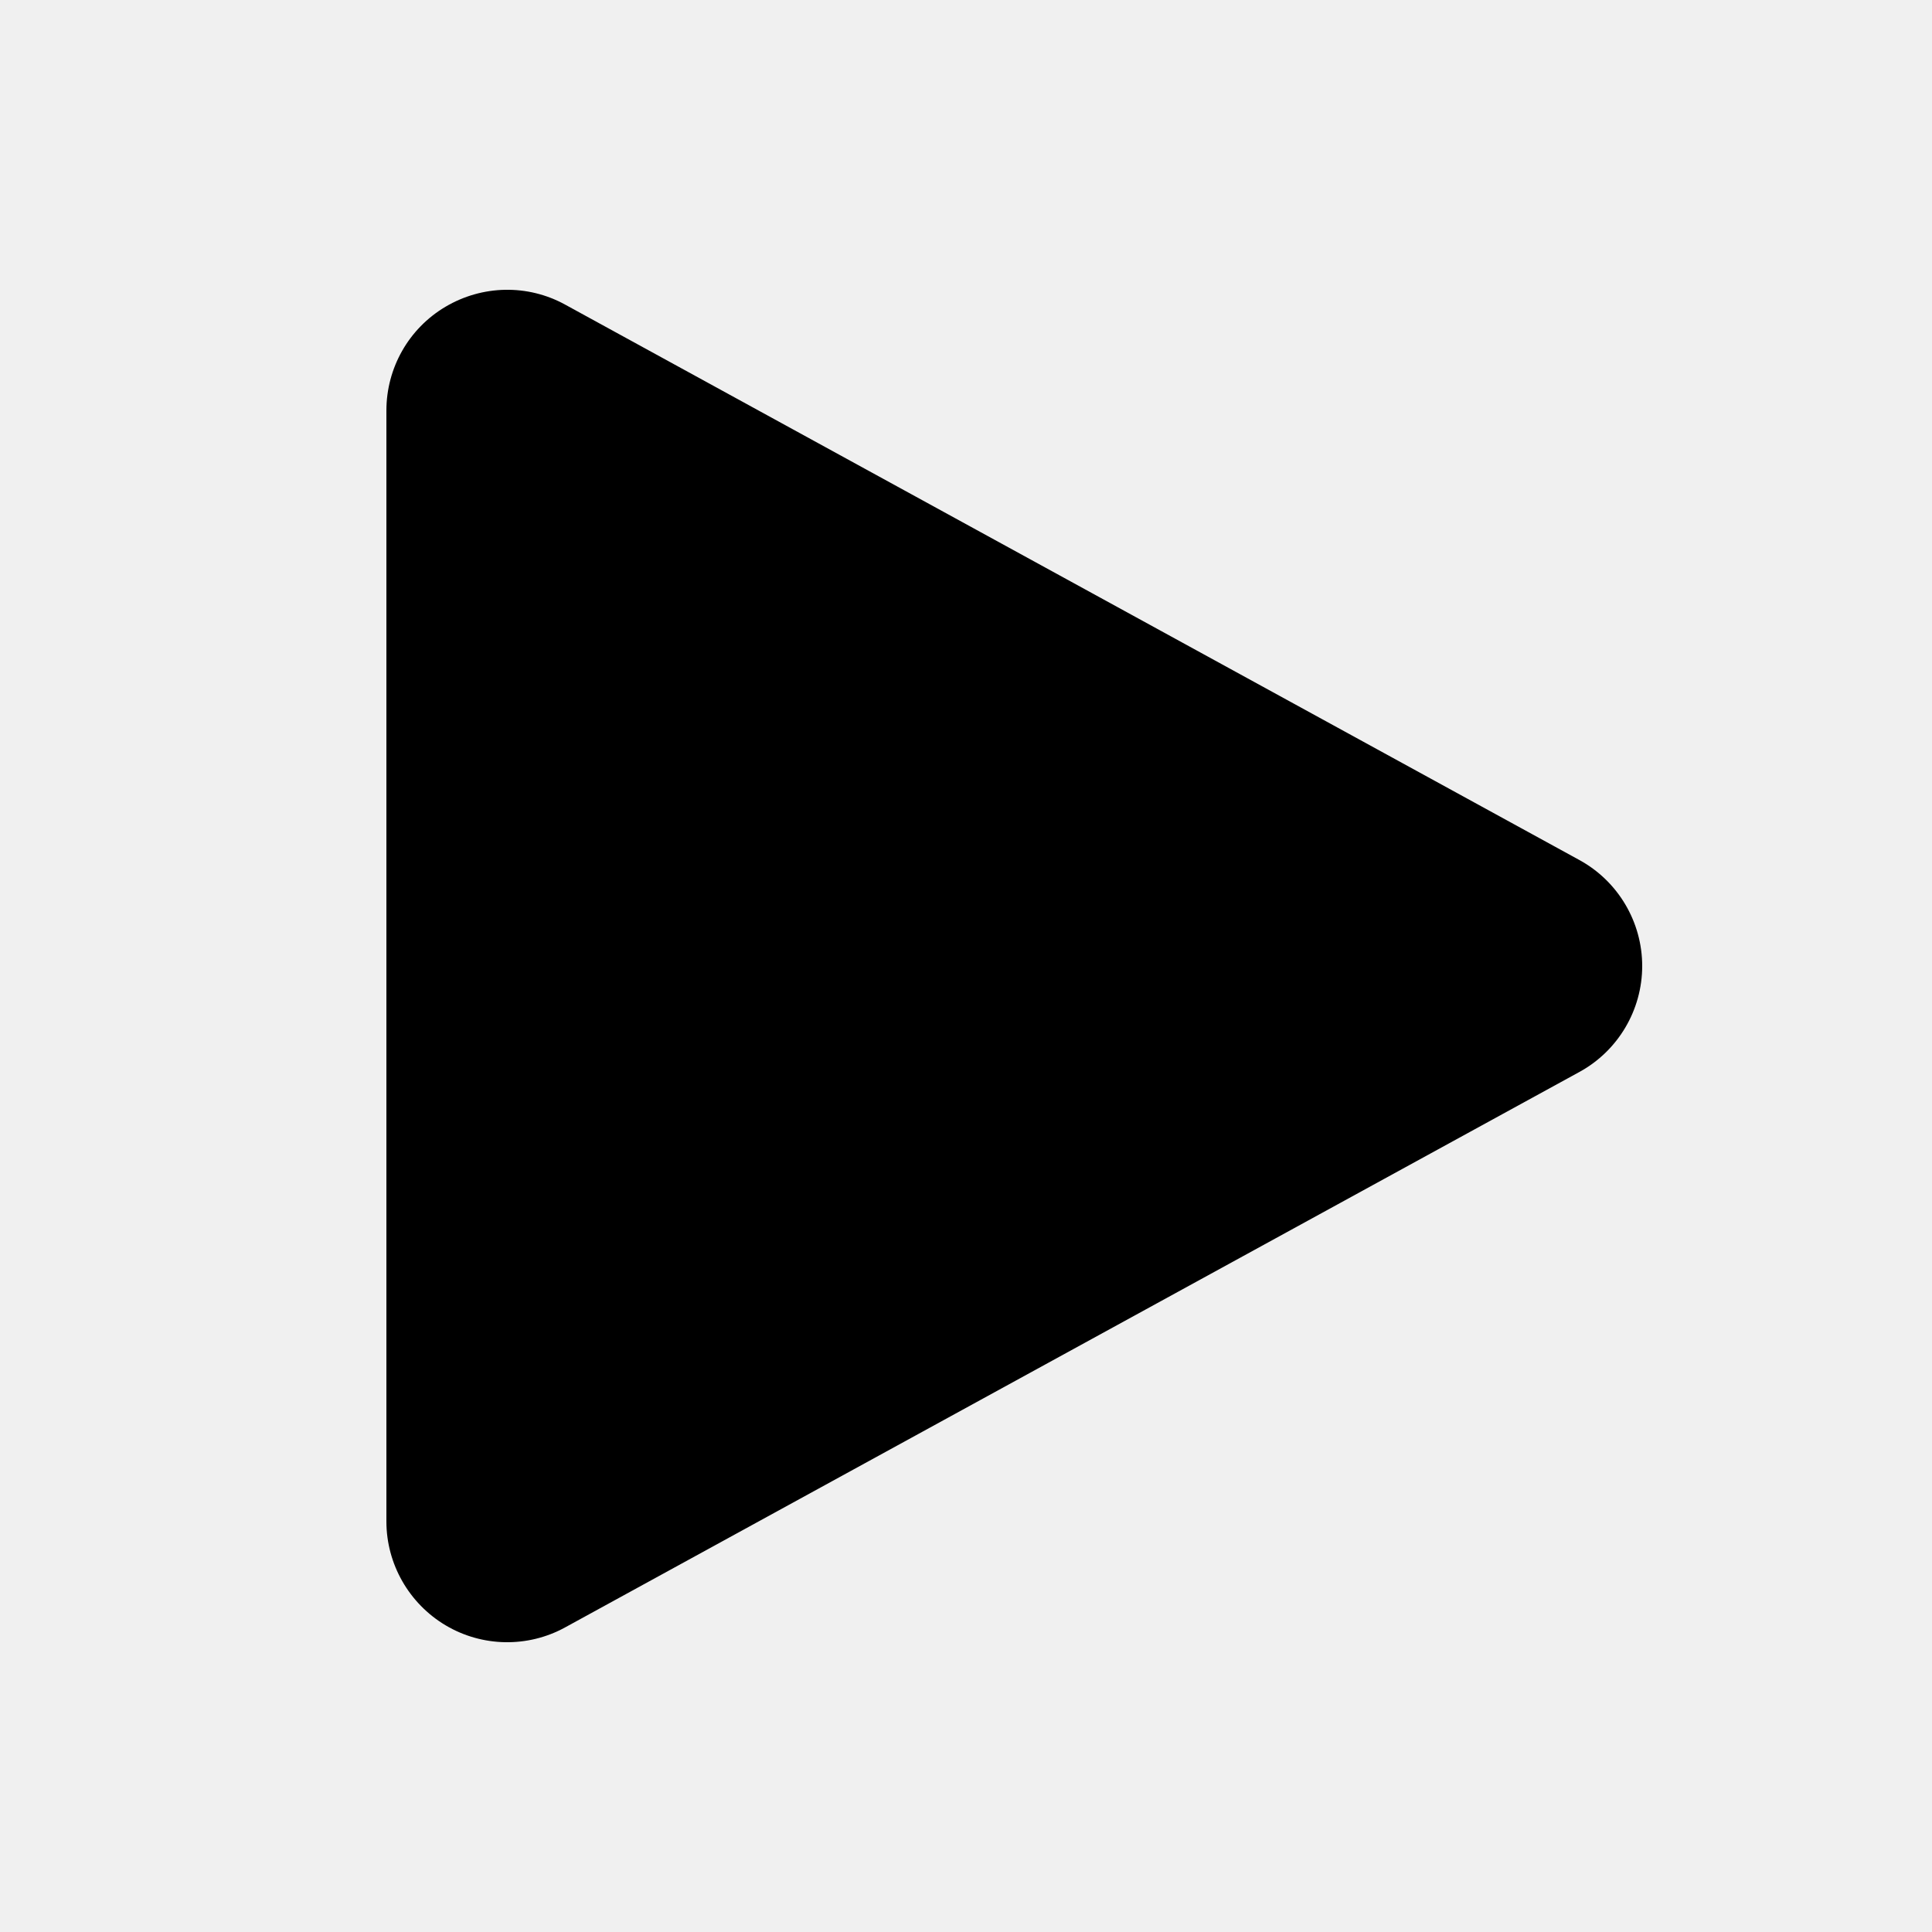
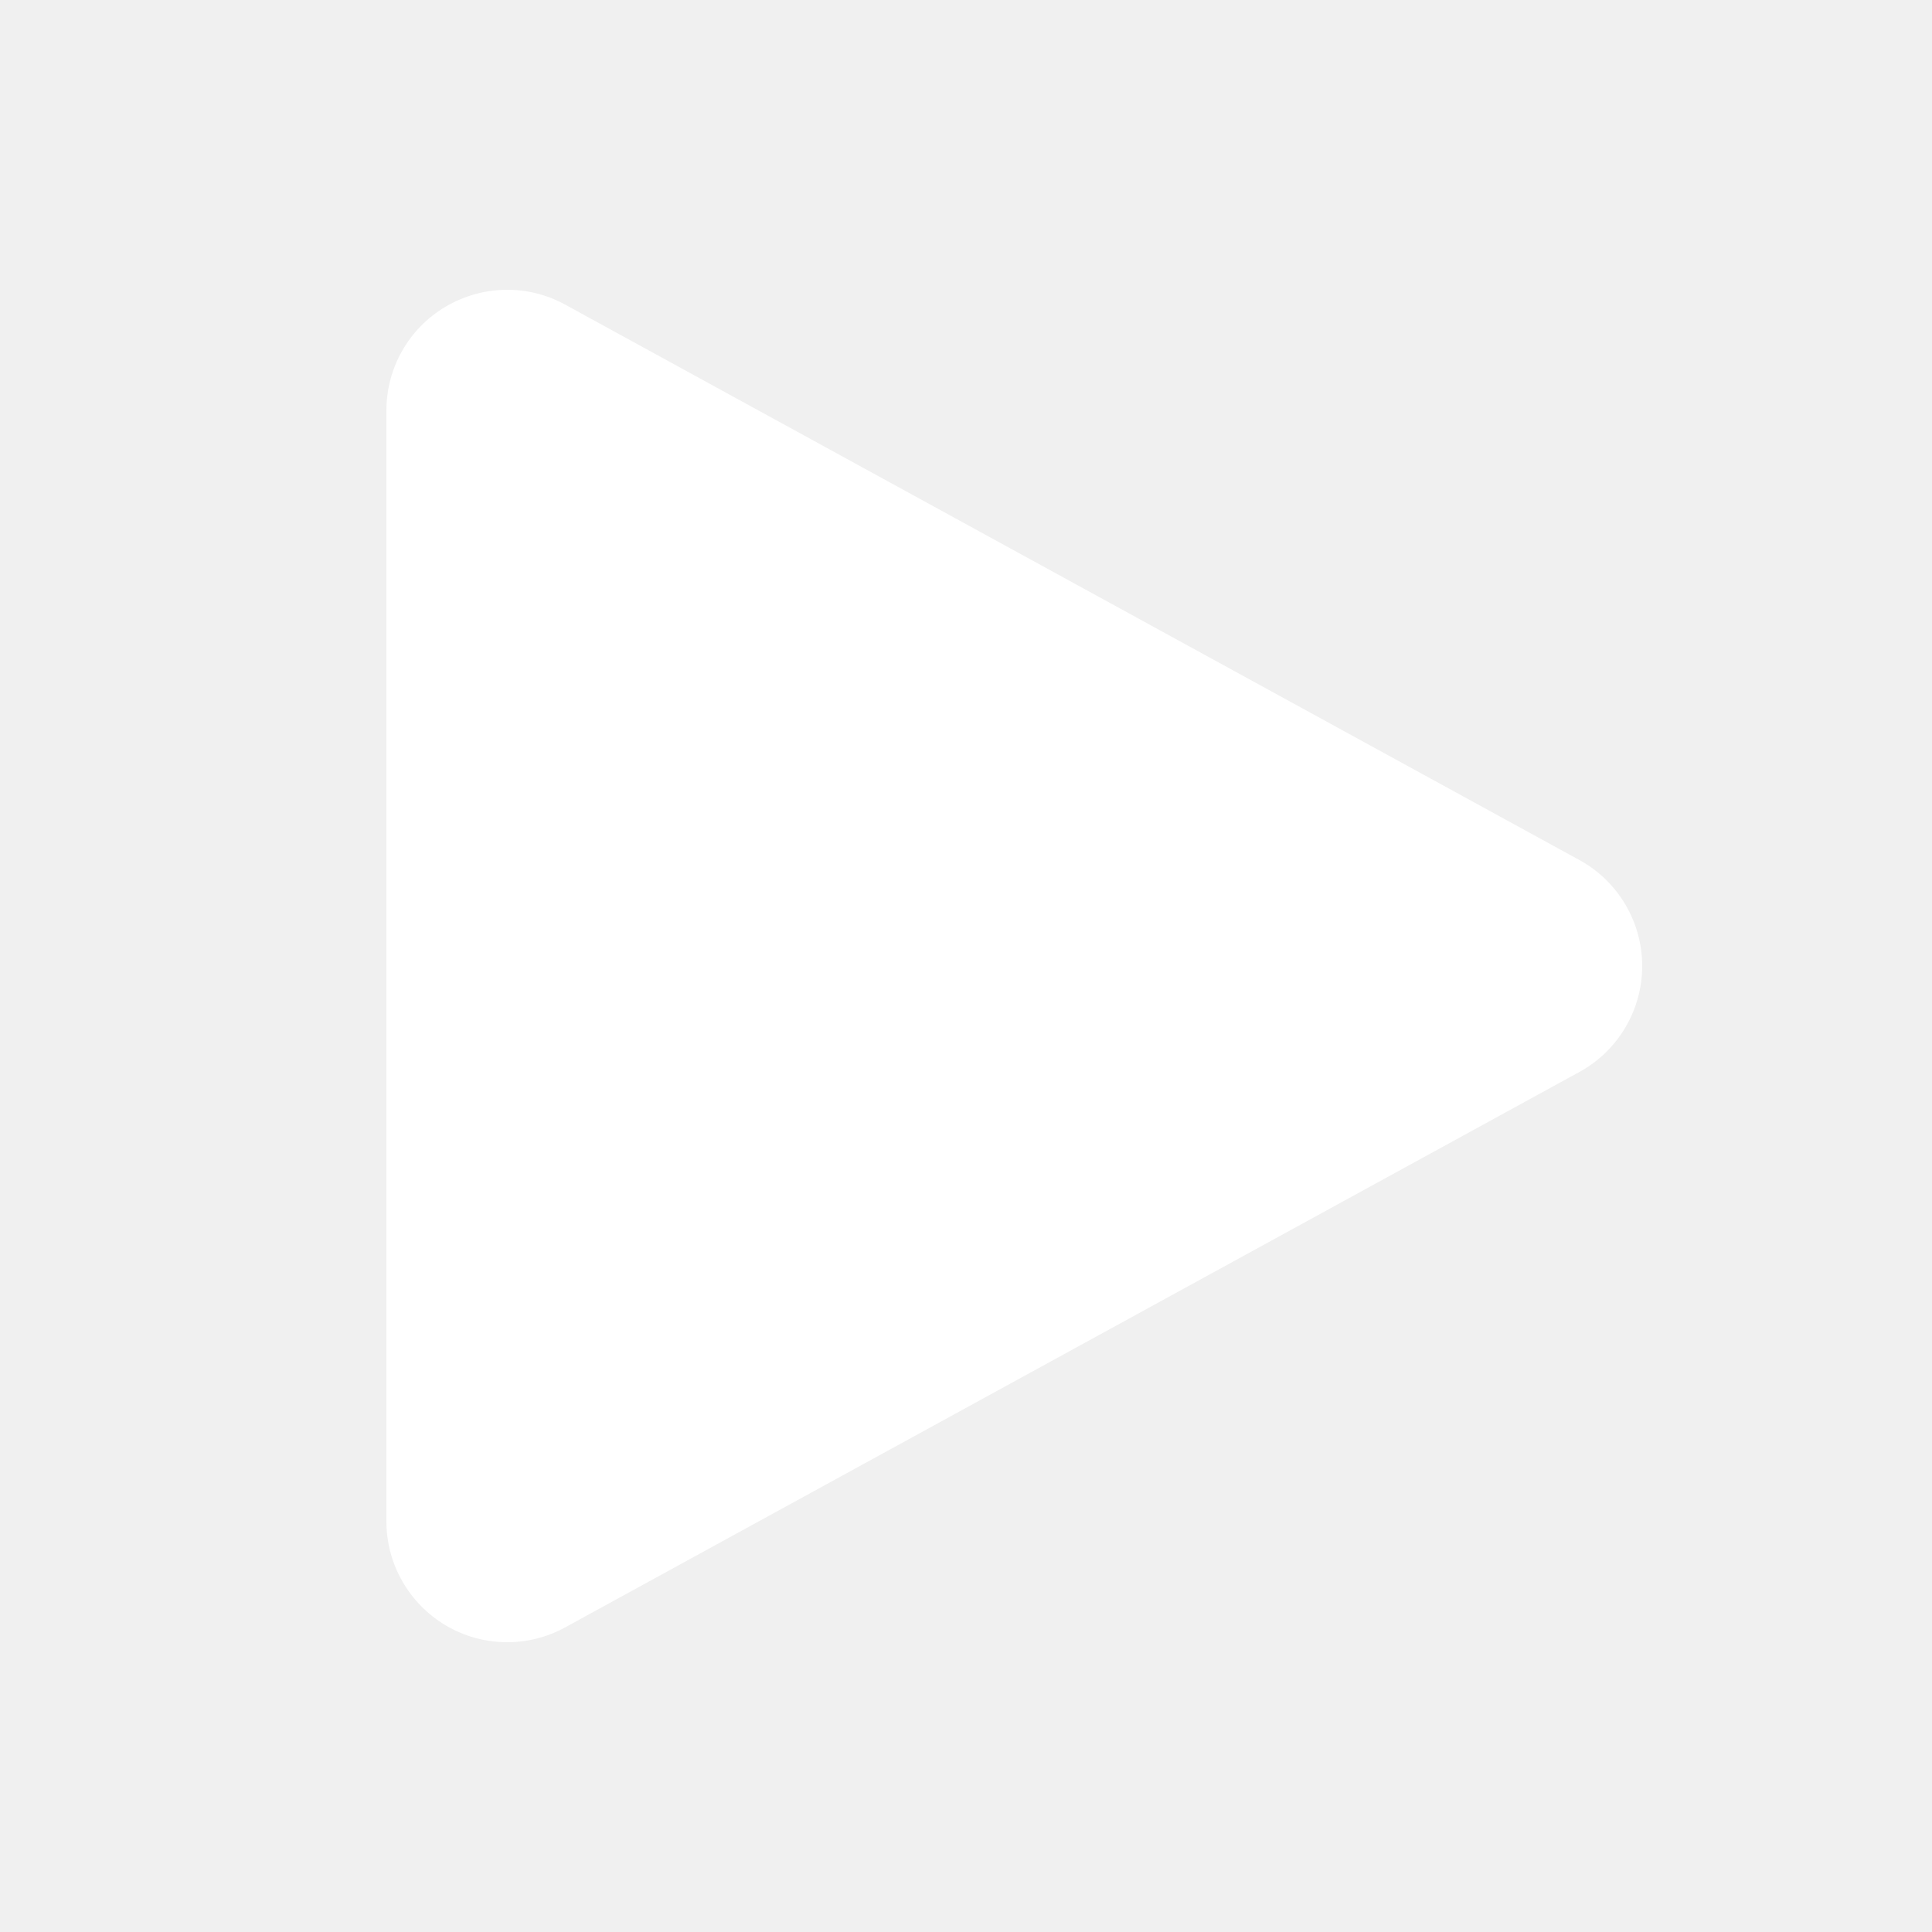
<svg xmlns="http://www.w3.org/2000/svg" viewBox="0 0 640 640">
-   <path d="M187.2 100.9C174.8 94.1 159.8 94.4 147.6 101.6C135.4 108.8 128 121.9 128 136L128 504C128 518.1 135.5 531.2 147.6 538.4C159.7 545.6 174.8 545.9 187.2 539.1L523.2 355.1C536 348.1 544 334.6 544 320C544 305.4 536 291.9 523.2 284.9L187.2 100.9z" />
+   <path d="M187.2 100.9C174.8 94.1 159.8 94.4 147.6 101.6C135.4 108.8 128 121.9 128 136L128 504C128 518.1 135.5 531.2 147.6 538.4C159.7 545.6 174.8 545.9 187.2 539.1L523.2 355.1C536 348.1 544 334.6 544 320C544 305.4 536 291.9 523.2 284.9L187.2 100.9z" fill="#FFFFFF" />
</svg>
